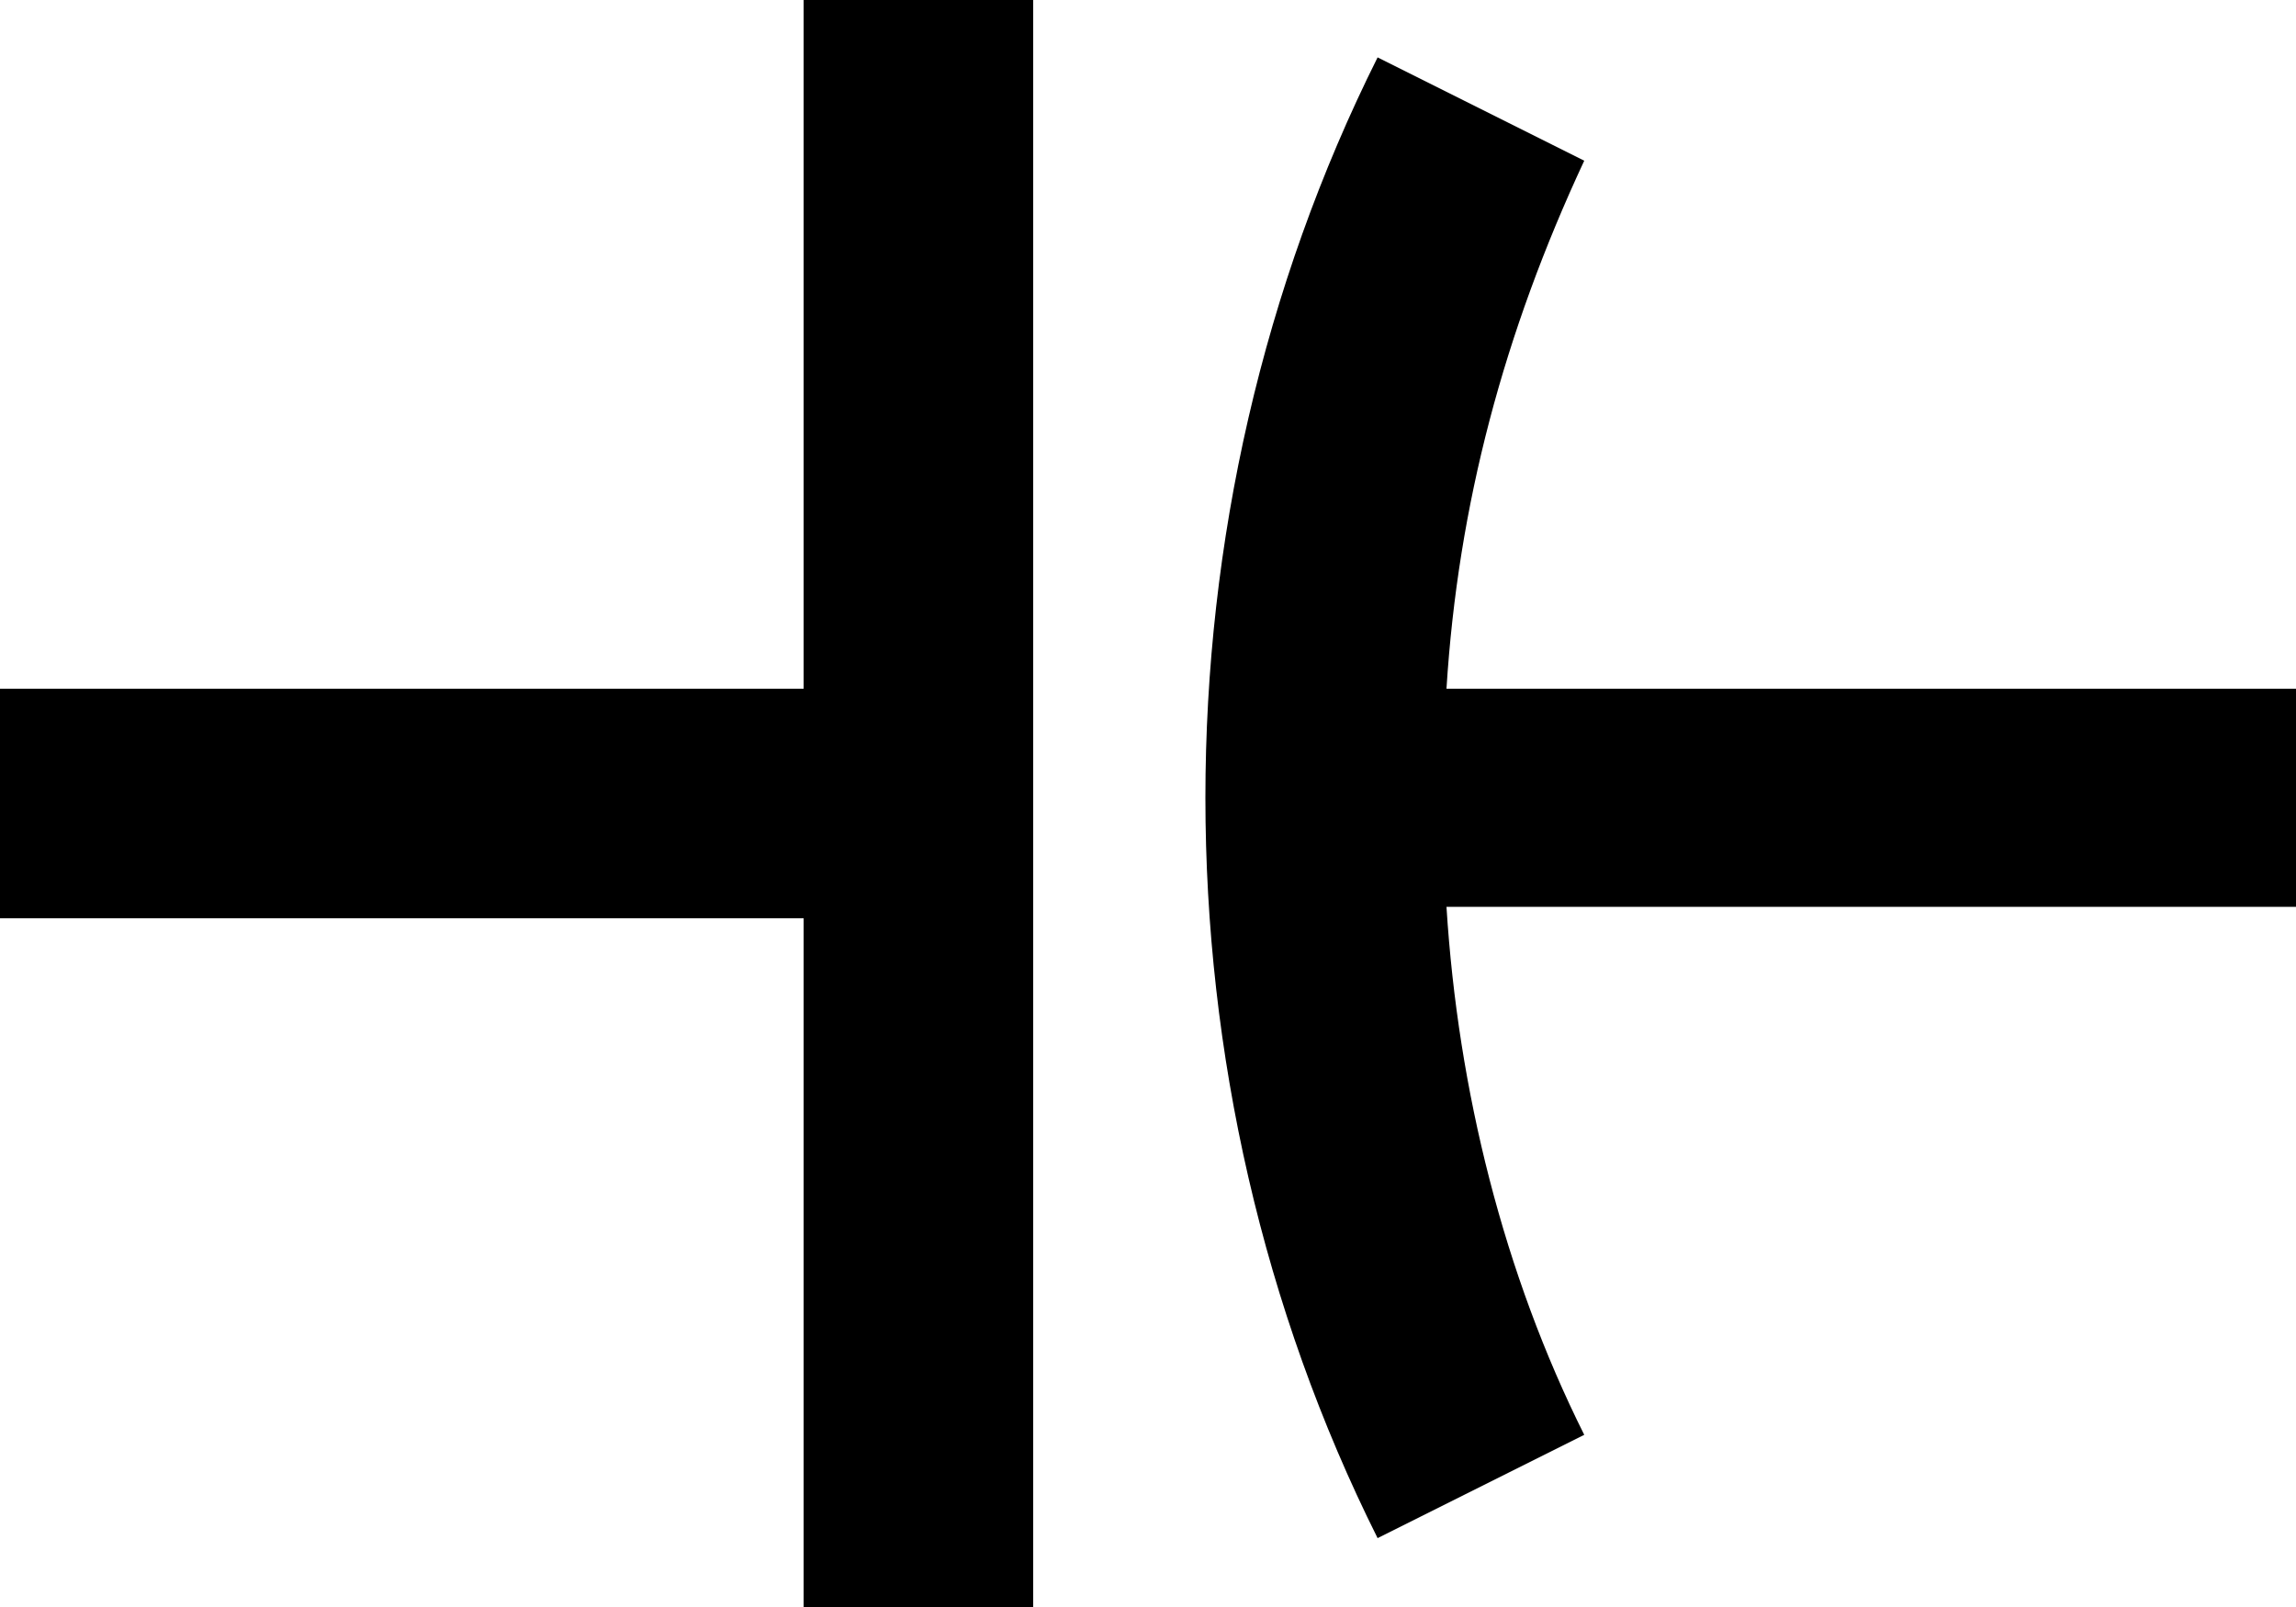
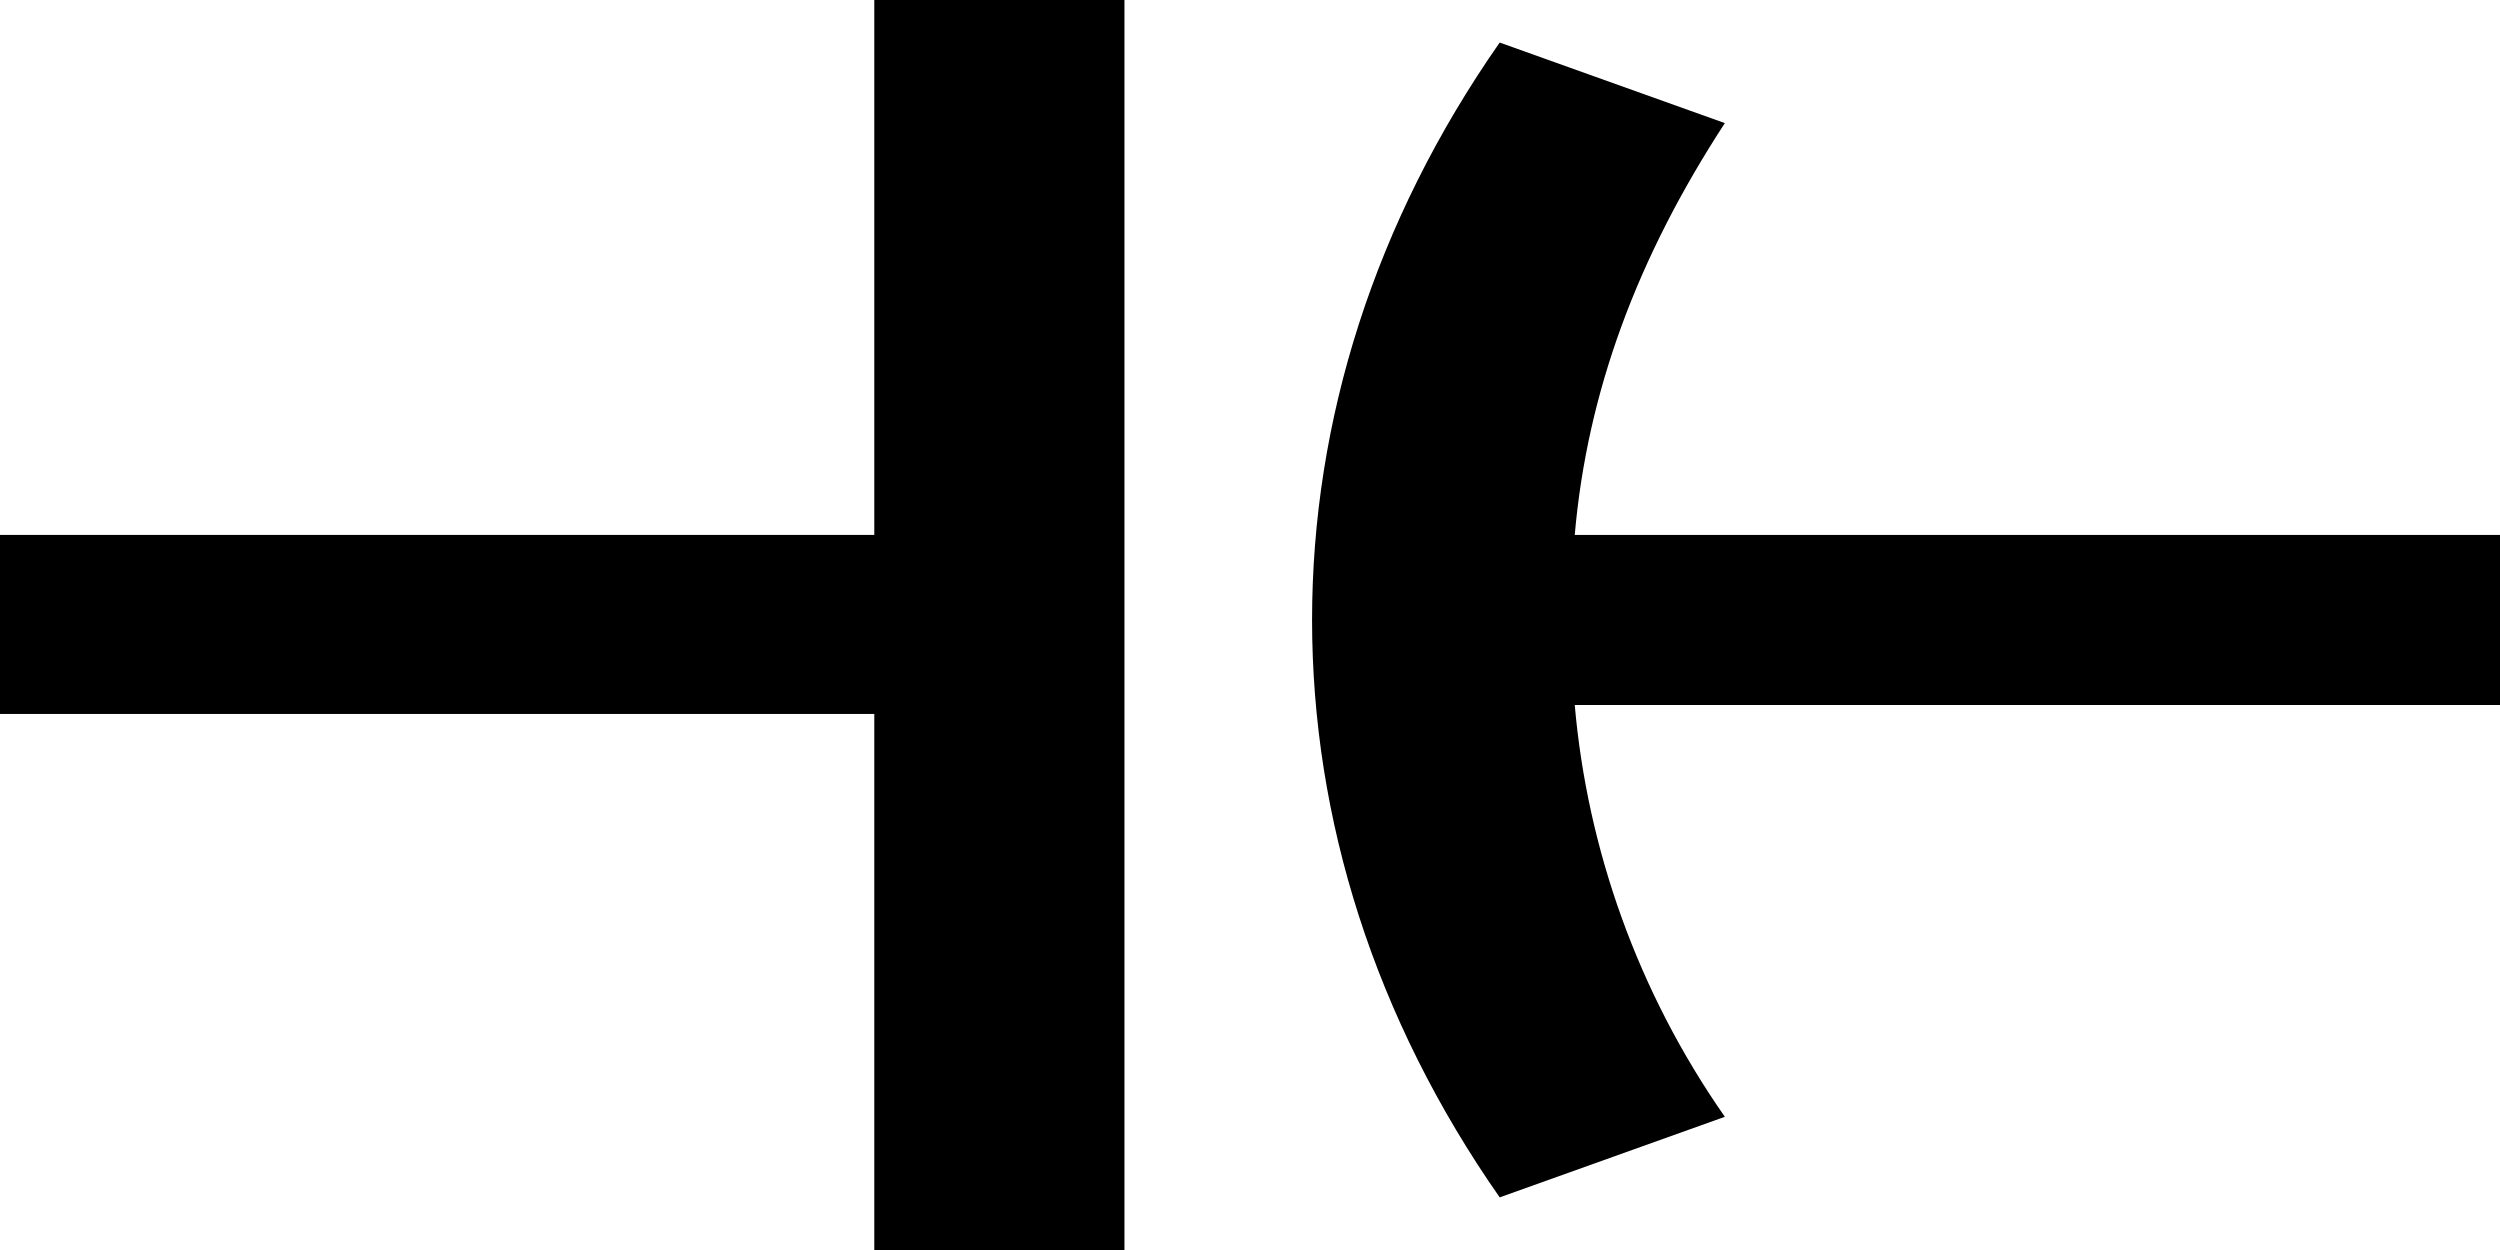
- <svg xmlns="http://www.w3.org/2000/svg" viewBox="2 5 20 14">
-   <path d="M22 11H14.6C14.7 9.4 15.1 7.9 15.8 6.4L14 5.5C12 9.5 12 14.4 14 18.4L15.8 17.5C15.1 16.1 14.7 14.5 14.6 12.9H22V11Z" />
-   <path d="M9 11H2V13H9V19H11V5H9V11Z" />
+ <svg xmlns="http://www.w3.org/2000/svg" viewBox="0 0 400 200">
+   <path d="M 400.057 85.585 L 251.959 85.585 C 253.961 62.668 261.967 41.183 275.976 19.698 L 239.952 6.808 C 199.925 64.101 199.925 134.285 239.952 191.579 L 275.976 178.687 C 261.967 158.634 253.961 135.718 251.959 112.8 L 400.057 112.8 L 400.057 85.585 Z" style="" />
+   <path d="M 139.887 85.585 L -0.206 85.585 L -0.206 114.232 L 139.887 114.232 L 139.887 200.172 L 179.913 200.172 L 179.913 -0.355 L 139.887 -0.355 L 139.887 85.585 Z" style="" />
</svg>
